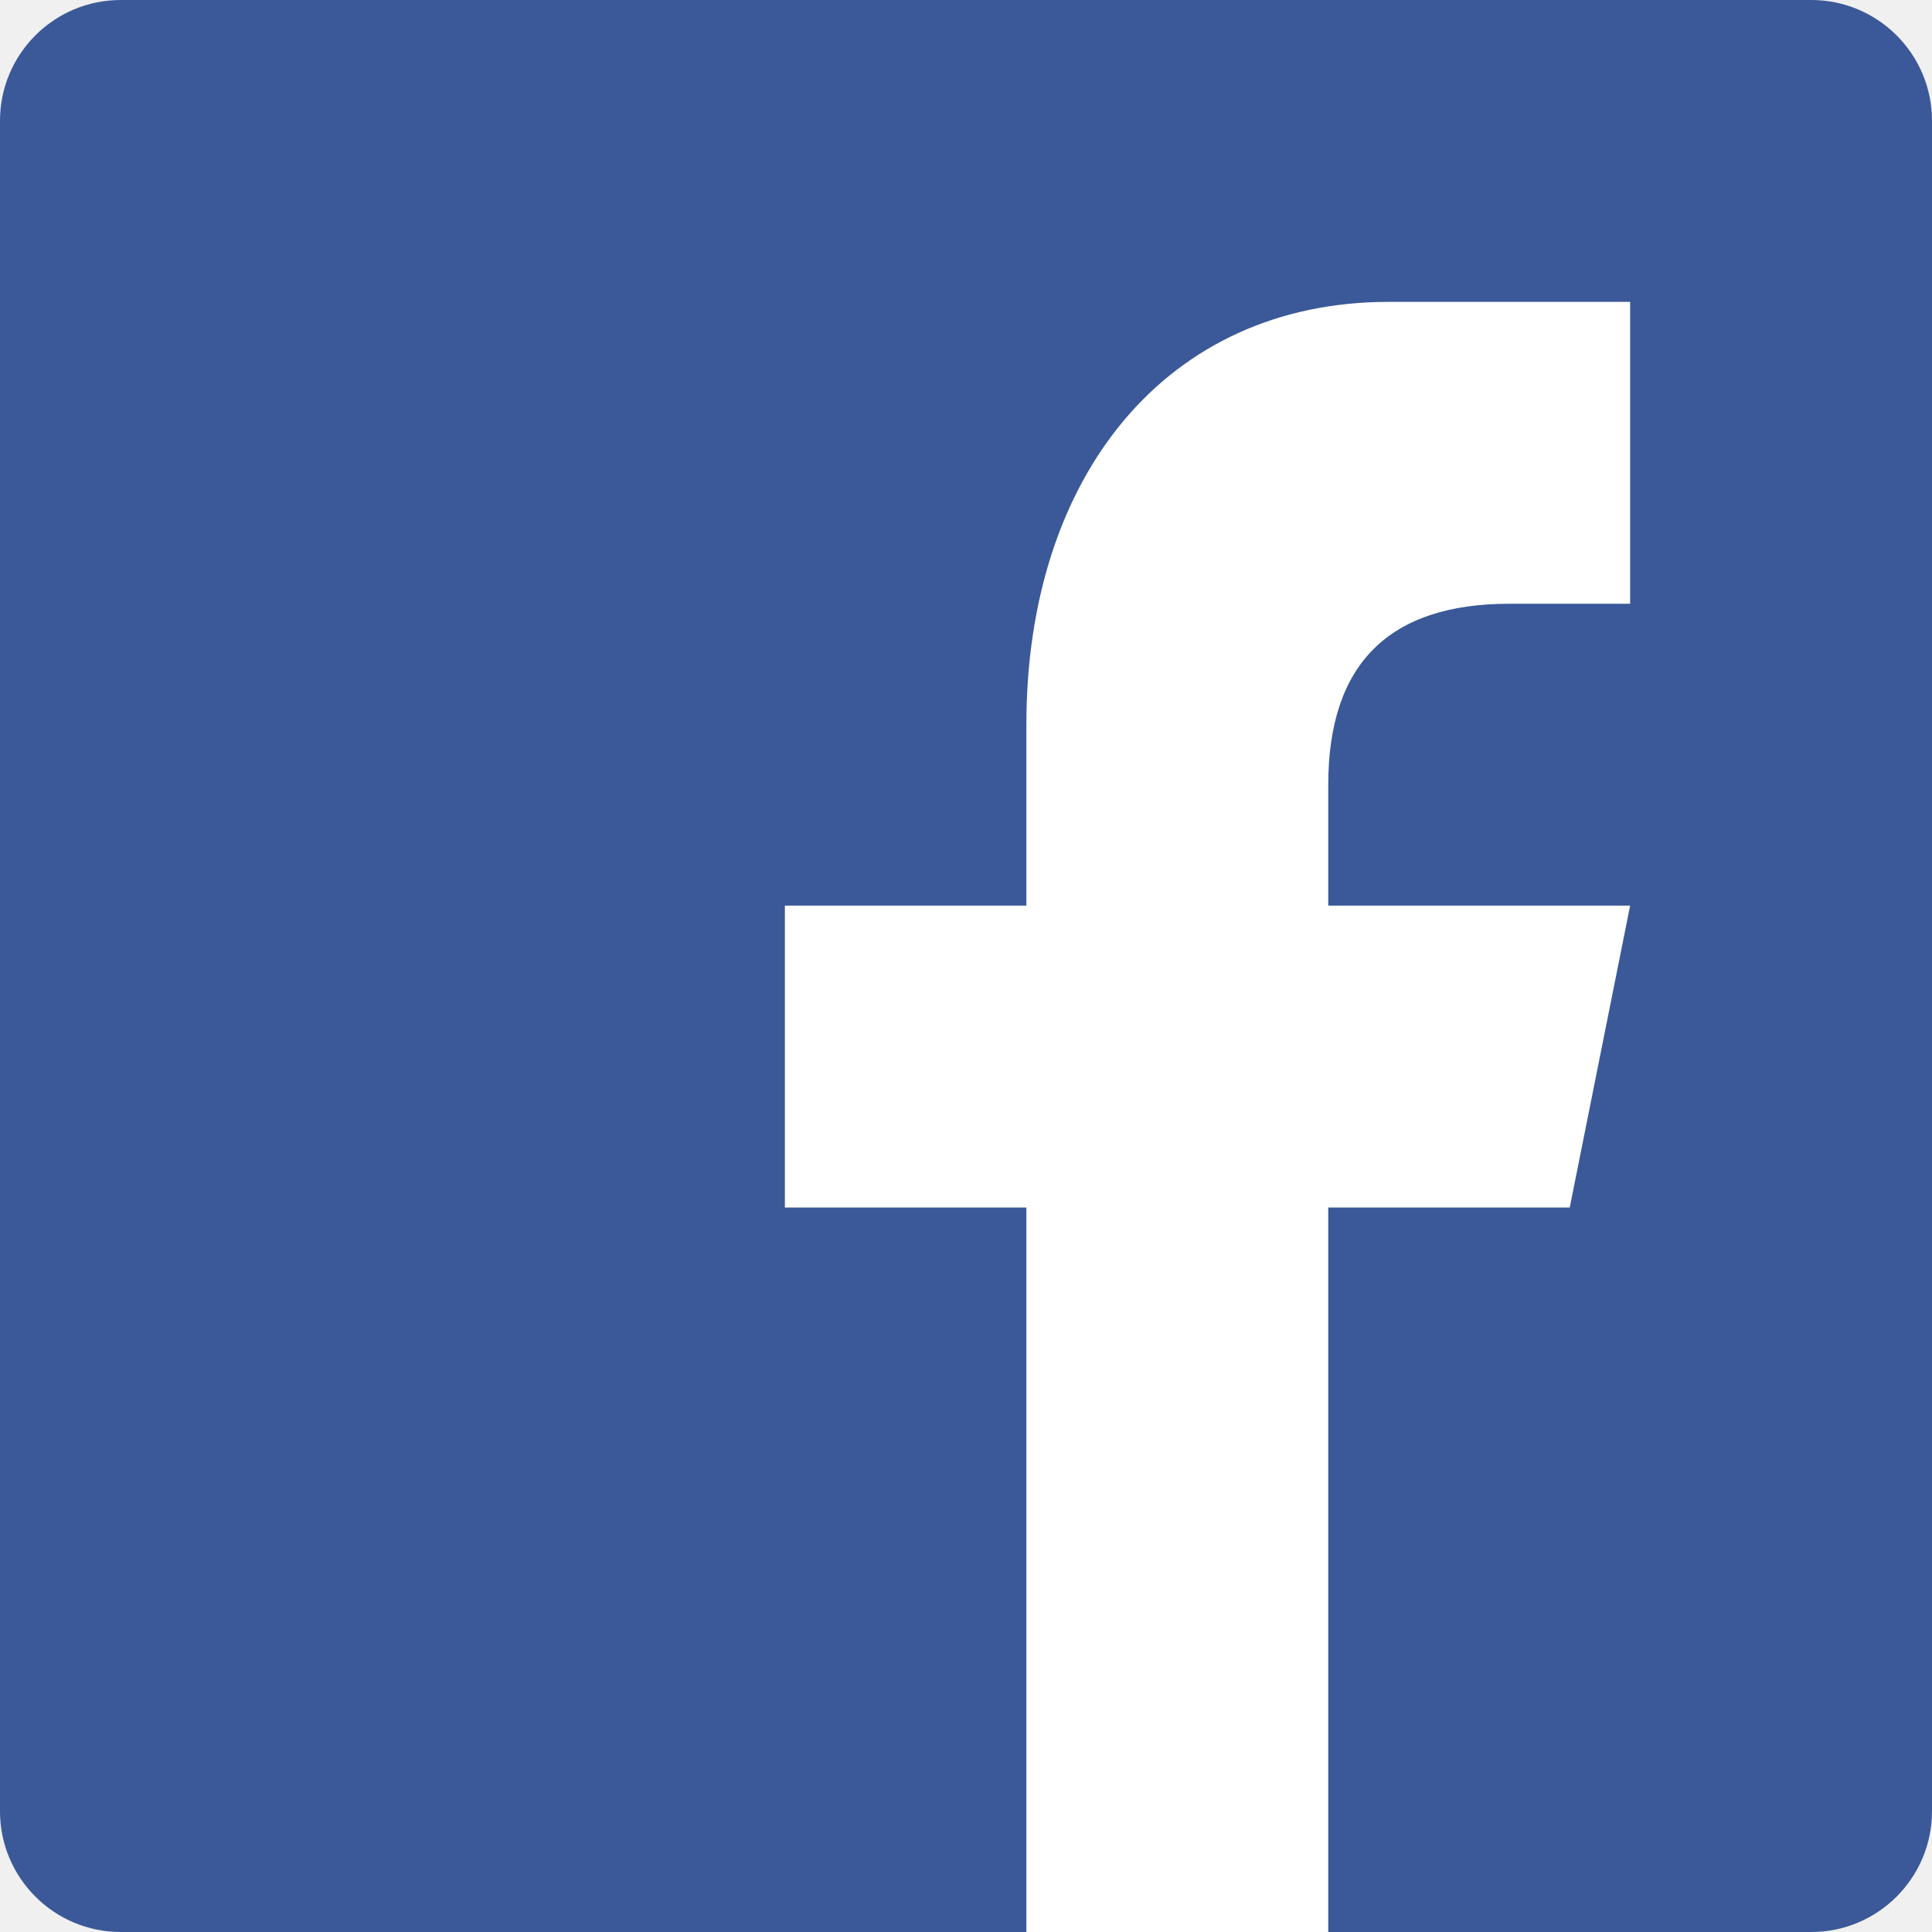
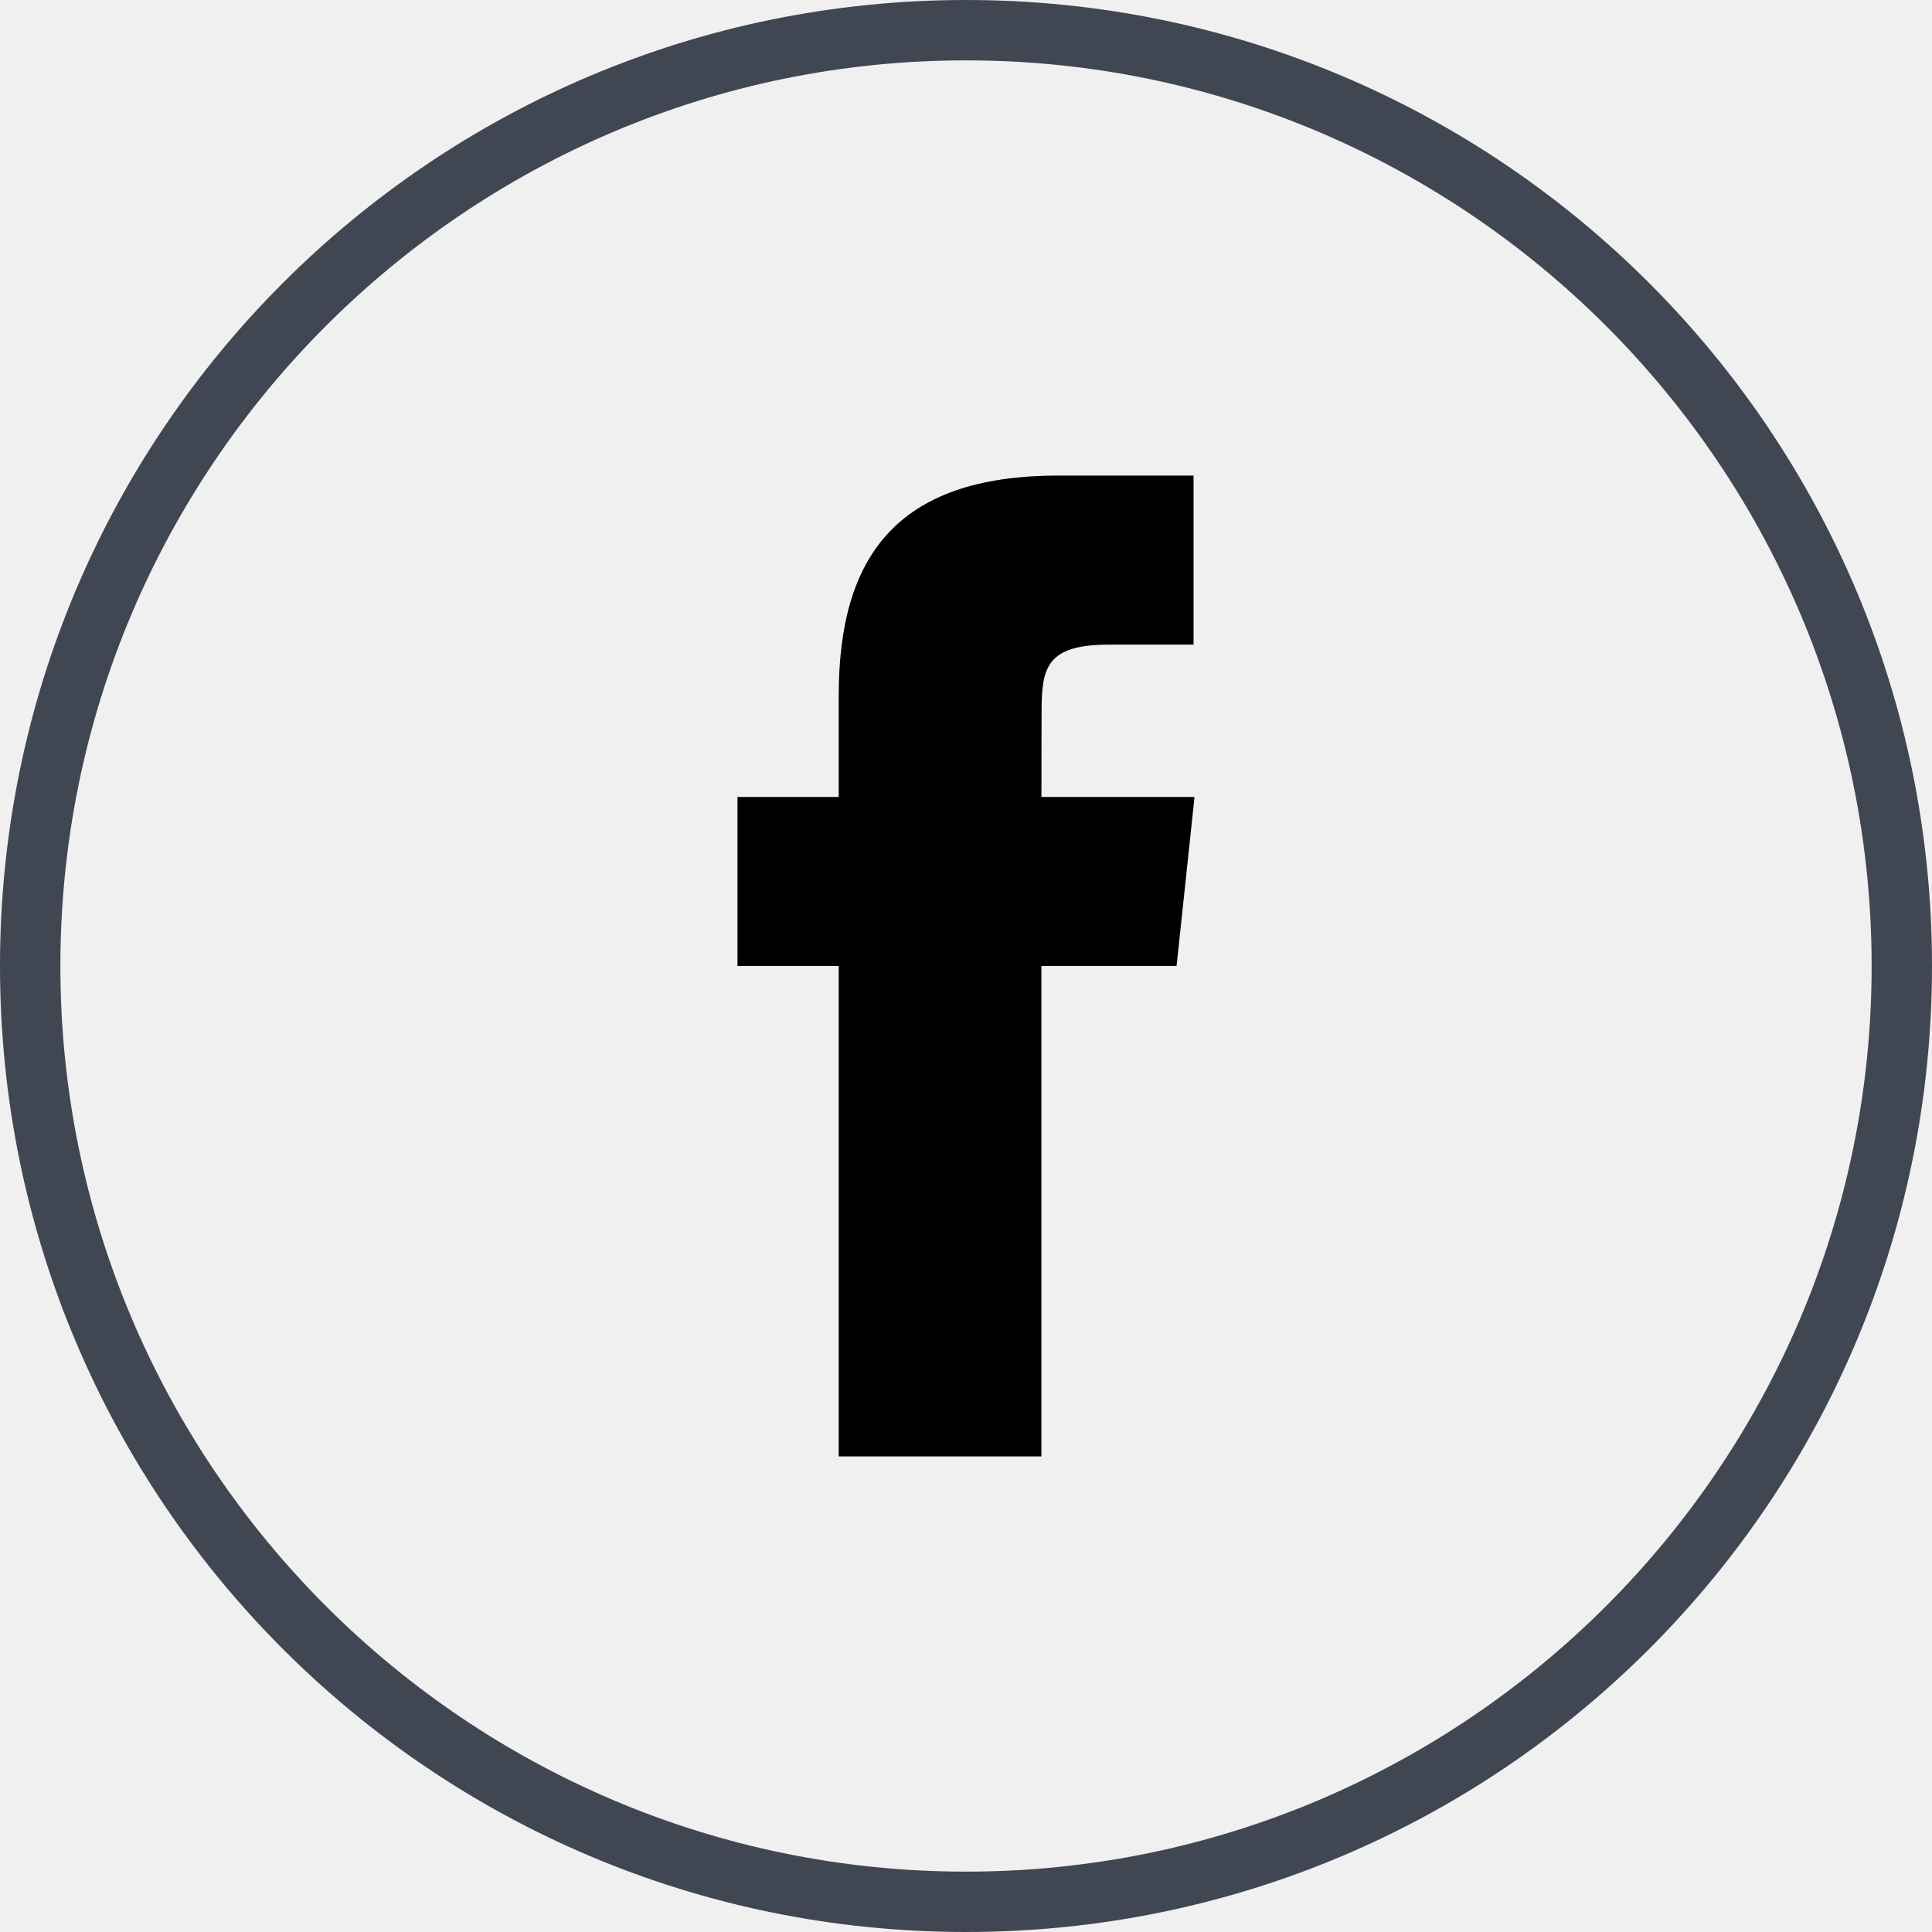
- <svg xmlns="http://www.w3.org/2000/svg" enable-background="new 0 0 32 32" height="32px" id="Layer_1" version="1.0" viewBox="0 0 32 32" width="32px" xml:space="preserve">
-   <g>
-     <path d="M32,30c0,1.104-0.896,2-2,2H2c-1.104,0-2-0.896-2-2V2c0-1.104,0.896-2,2-2h28c1.104,0,2,0.896,2,2V30z" fill="#3B5998" />
-     <path d="M22,32V20h4l1-5h-5v-2c0-2,1.002-3,3-3h2V5c-1,0-2.24,0-4,0c-3.675,0-6,2.881-6,7v3h-4v5h4v12H22z" fill="#FFFFFF" id="f" />
+ <svg xmlns="http://www.w3.org/2000/svg" version="1.1" viewBox="0 0 32 32" xml:space="preserve">
+   <g id="OUTLINE_copy">
+     <path d="M13.892,24.123h3.357v-8.124h2.239l0.297-2.799h-2.536l0.003-1.402c0-0.73,0.07-1.121,1.117-1.121h1.4v-2.8   h-2.24c-2.69,0-3.637,1.358-3.637,3.642V13.2h-1.677V16h1.677V24.123z" />
+     <g>
+       <g id="Shopping_10_122_">
+         <g>
+           <g>
+             <g>
+               <g>
+                 <path d="M16,1c8.271,0,15,6.729,15,15s-6.729,15-15,15S1,24.271,1,16S7.729,1,16,1 M16,0         C7.163,0,0,7.163,0,16s7.163,16,16,16s16-7.163,16-16S24.837,0,16,0L16,0z" fill="#414752" />
+               </g>
+             </g>
+           </g>
+         </g>
+       </g>
+     </g>
  </g>
-   <g />
-   <g />
-   <g />
-   <g />
-   <g />
-   <g />
</svg>
